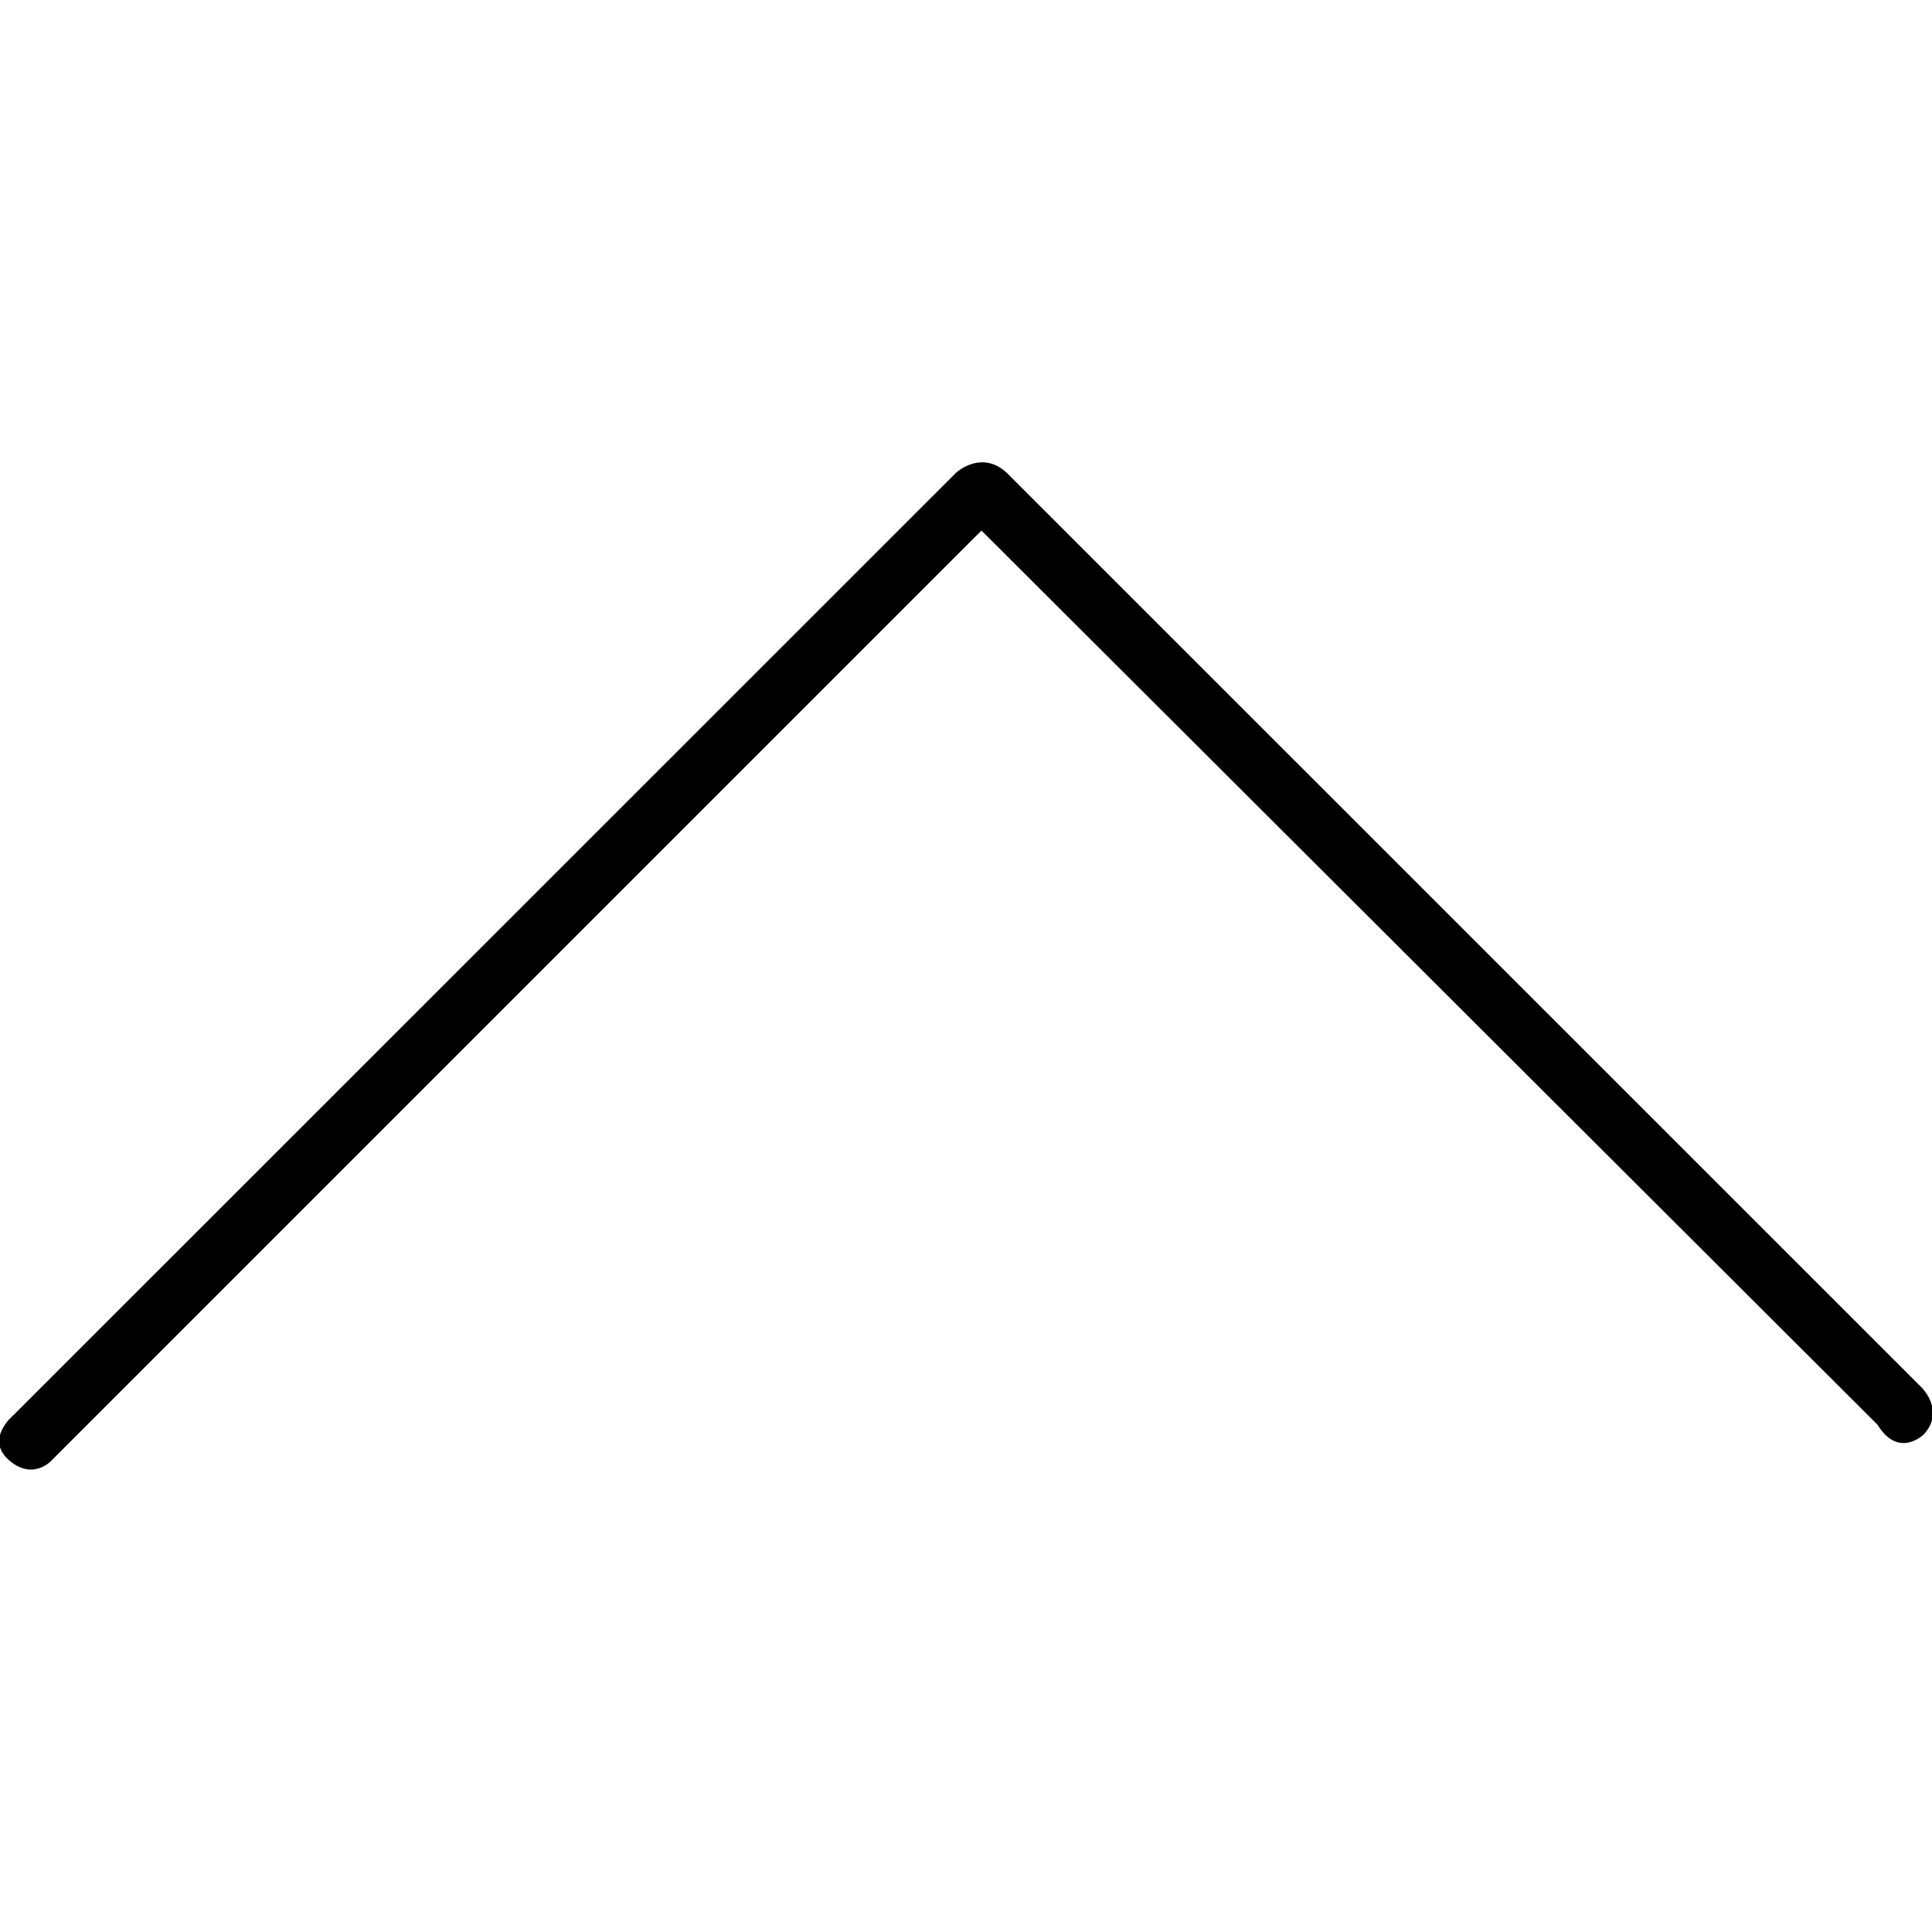
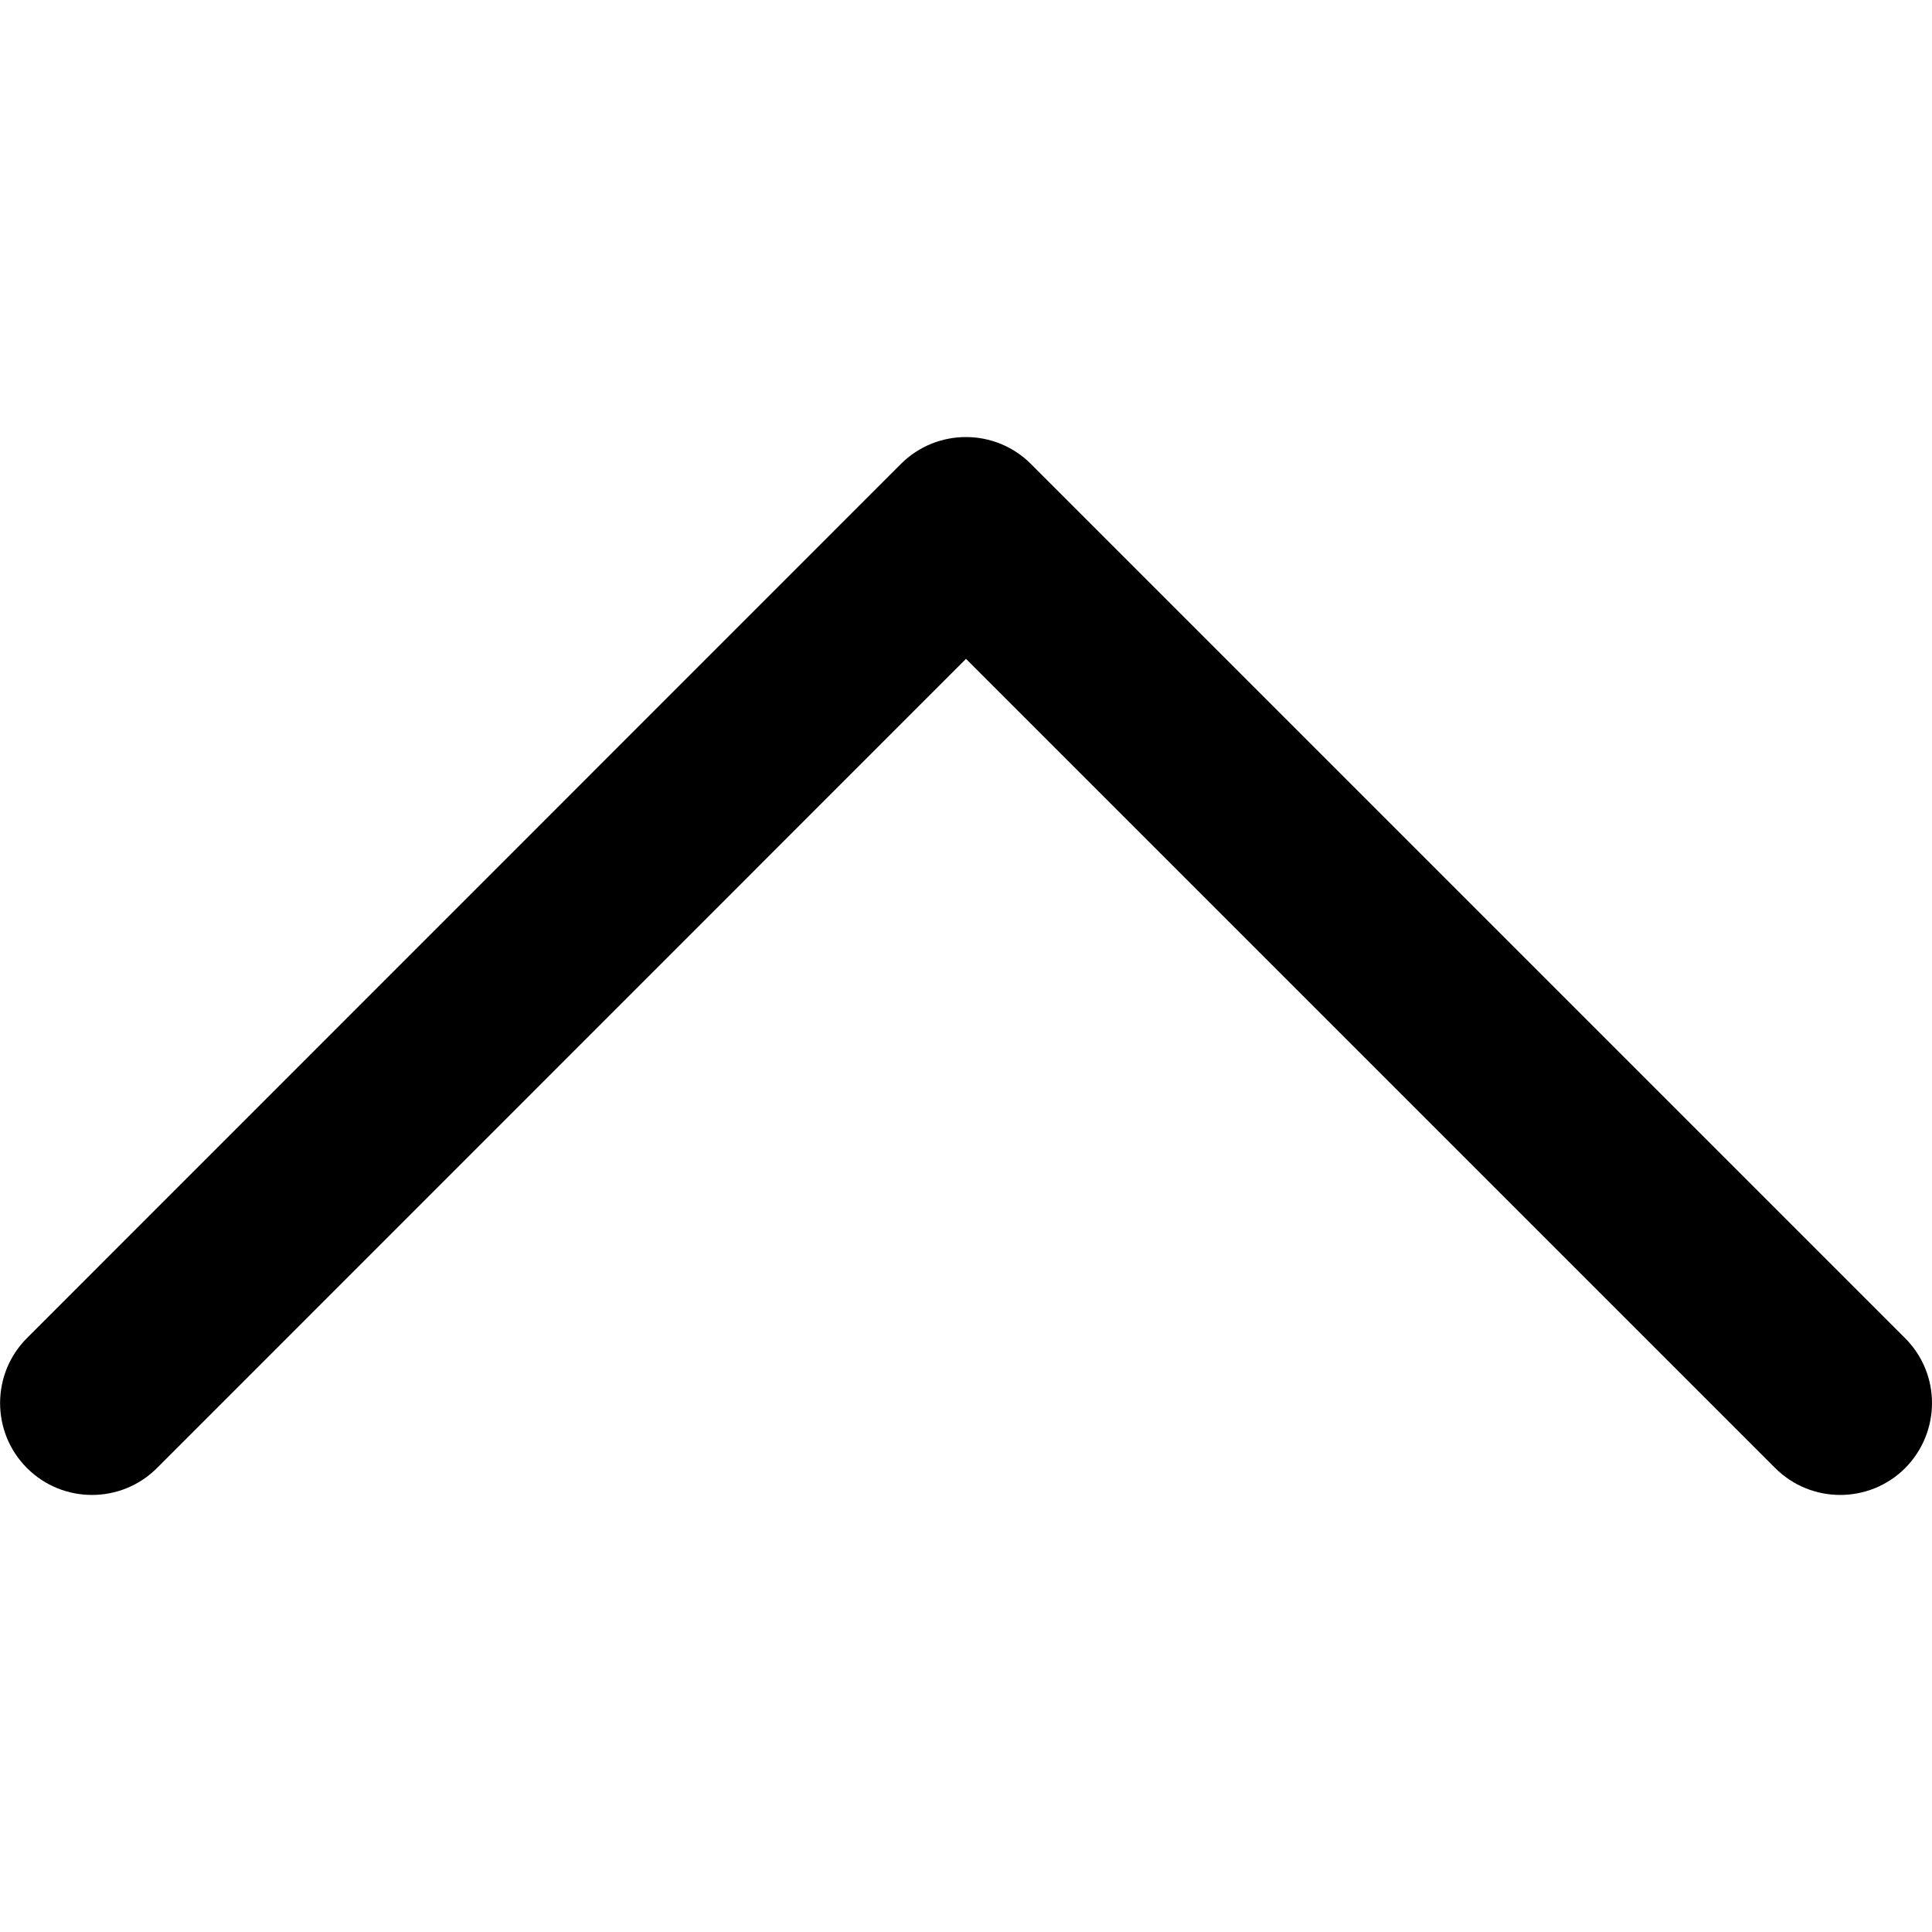
- <svg xmlns="http://www.w3.org/2000/svg" version="1.1" id="Calque_1" x="0px" y="0px" width="1024px" height="1024px" viewBox="0 0 1024 1024" enable-background="new 0 0 1024 1024" xml:space="preserve">
-   <path d="M7.3,749.9l499.5-499.4c0,0,13.3-12.3,26.7,0l485.2,485.1c0,0,12.3,12.3,1,24.6c0,0-13.3,13.3-24.6-5.1L520.2,281.2  L26.8,774.6c0,0-9.9,10.3-22.4-1C-8,762.3,7.3,749.9,7.3,749.9z" />
+ <svg xmlns="http://www.w3.org/2000/svg" version="1.1" id="Calque_1" x="0px" y="0px" viewBox="0 0 1024 1024" style="enable-background:new 0 0 1024 1024;" xml:space="preserve">
+   <path d="M1009.8,778.1c-19,19-49.9,19-68.9,0L512,349.2L83.2,778.1c-19,19-49.9,19-68.9,0c-19-19-19-49.9,0-68.9l463.2-463.3  c19-19,49.9-19,68.9,0l463.3,463.3c9.5,9.5,14.3,21.9,14.3,34.4S1019.2,768.6,1009.8,778.1z" />
</svg>
